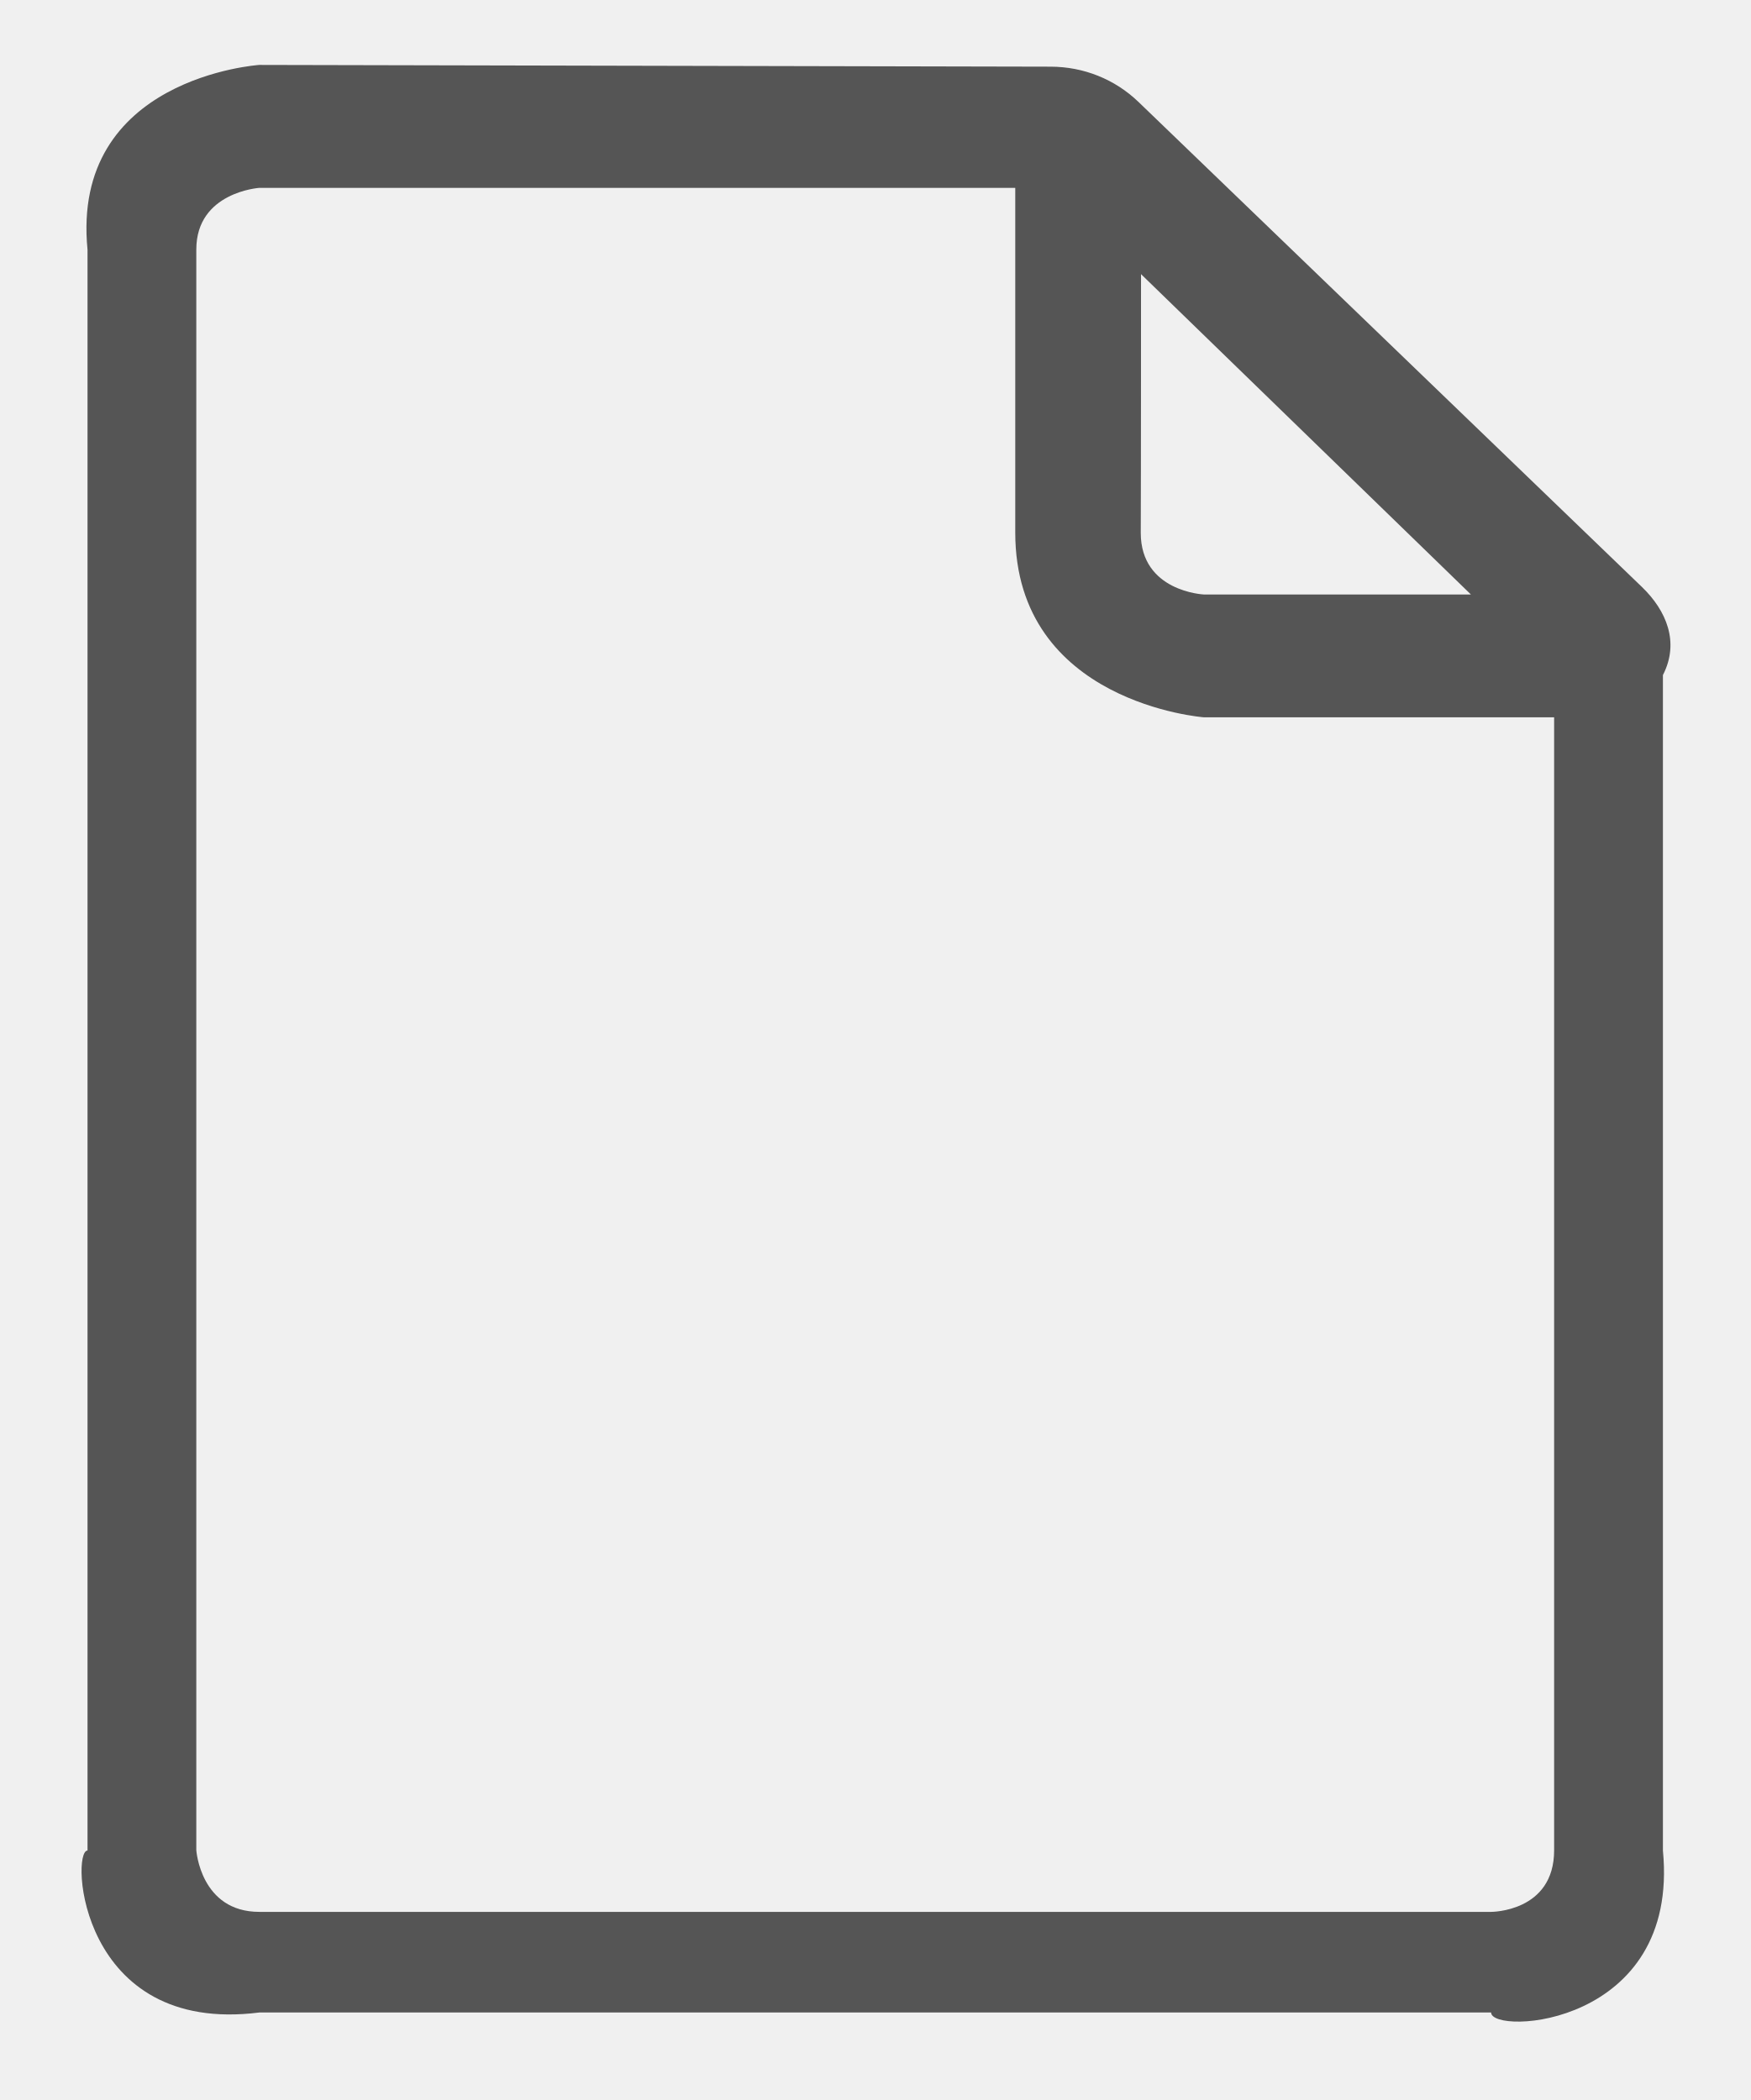
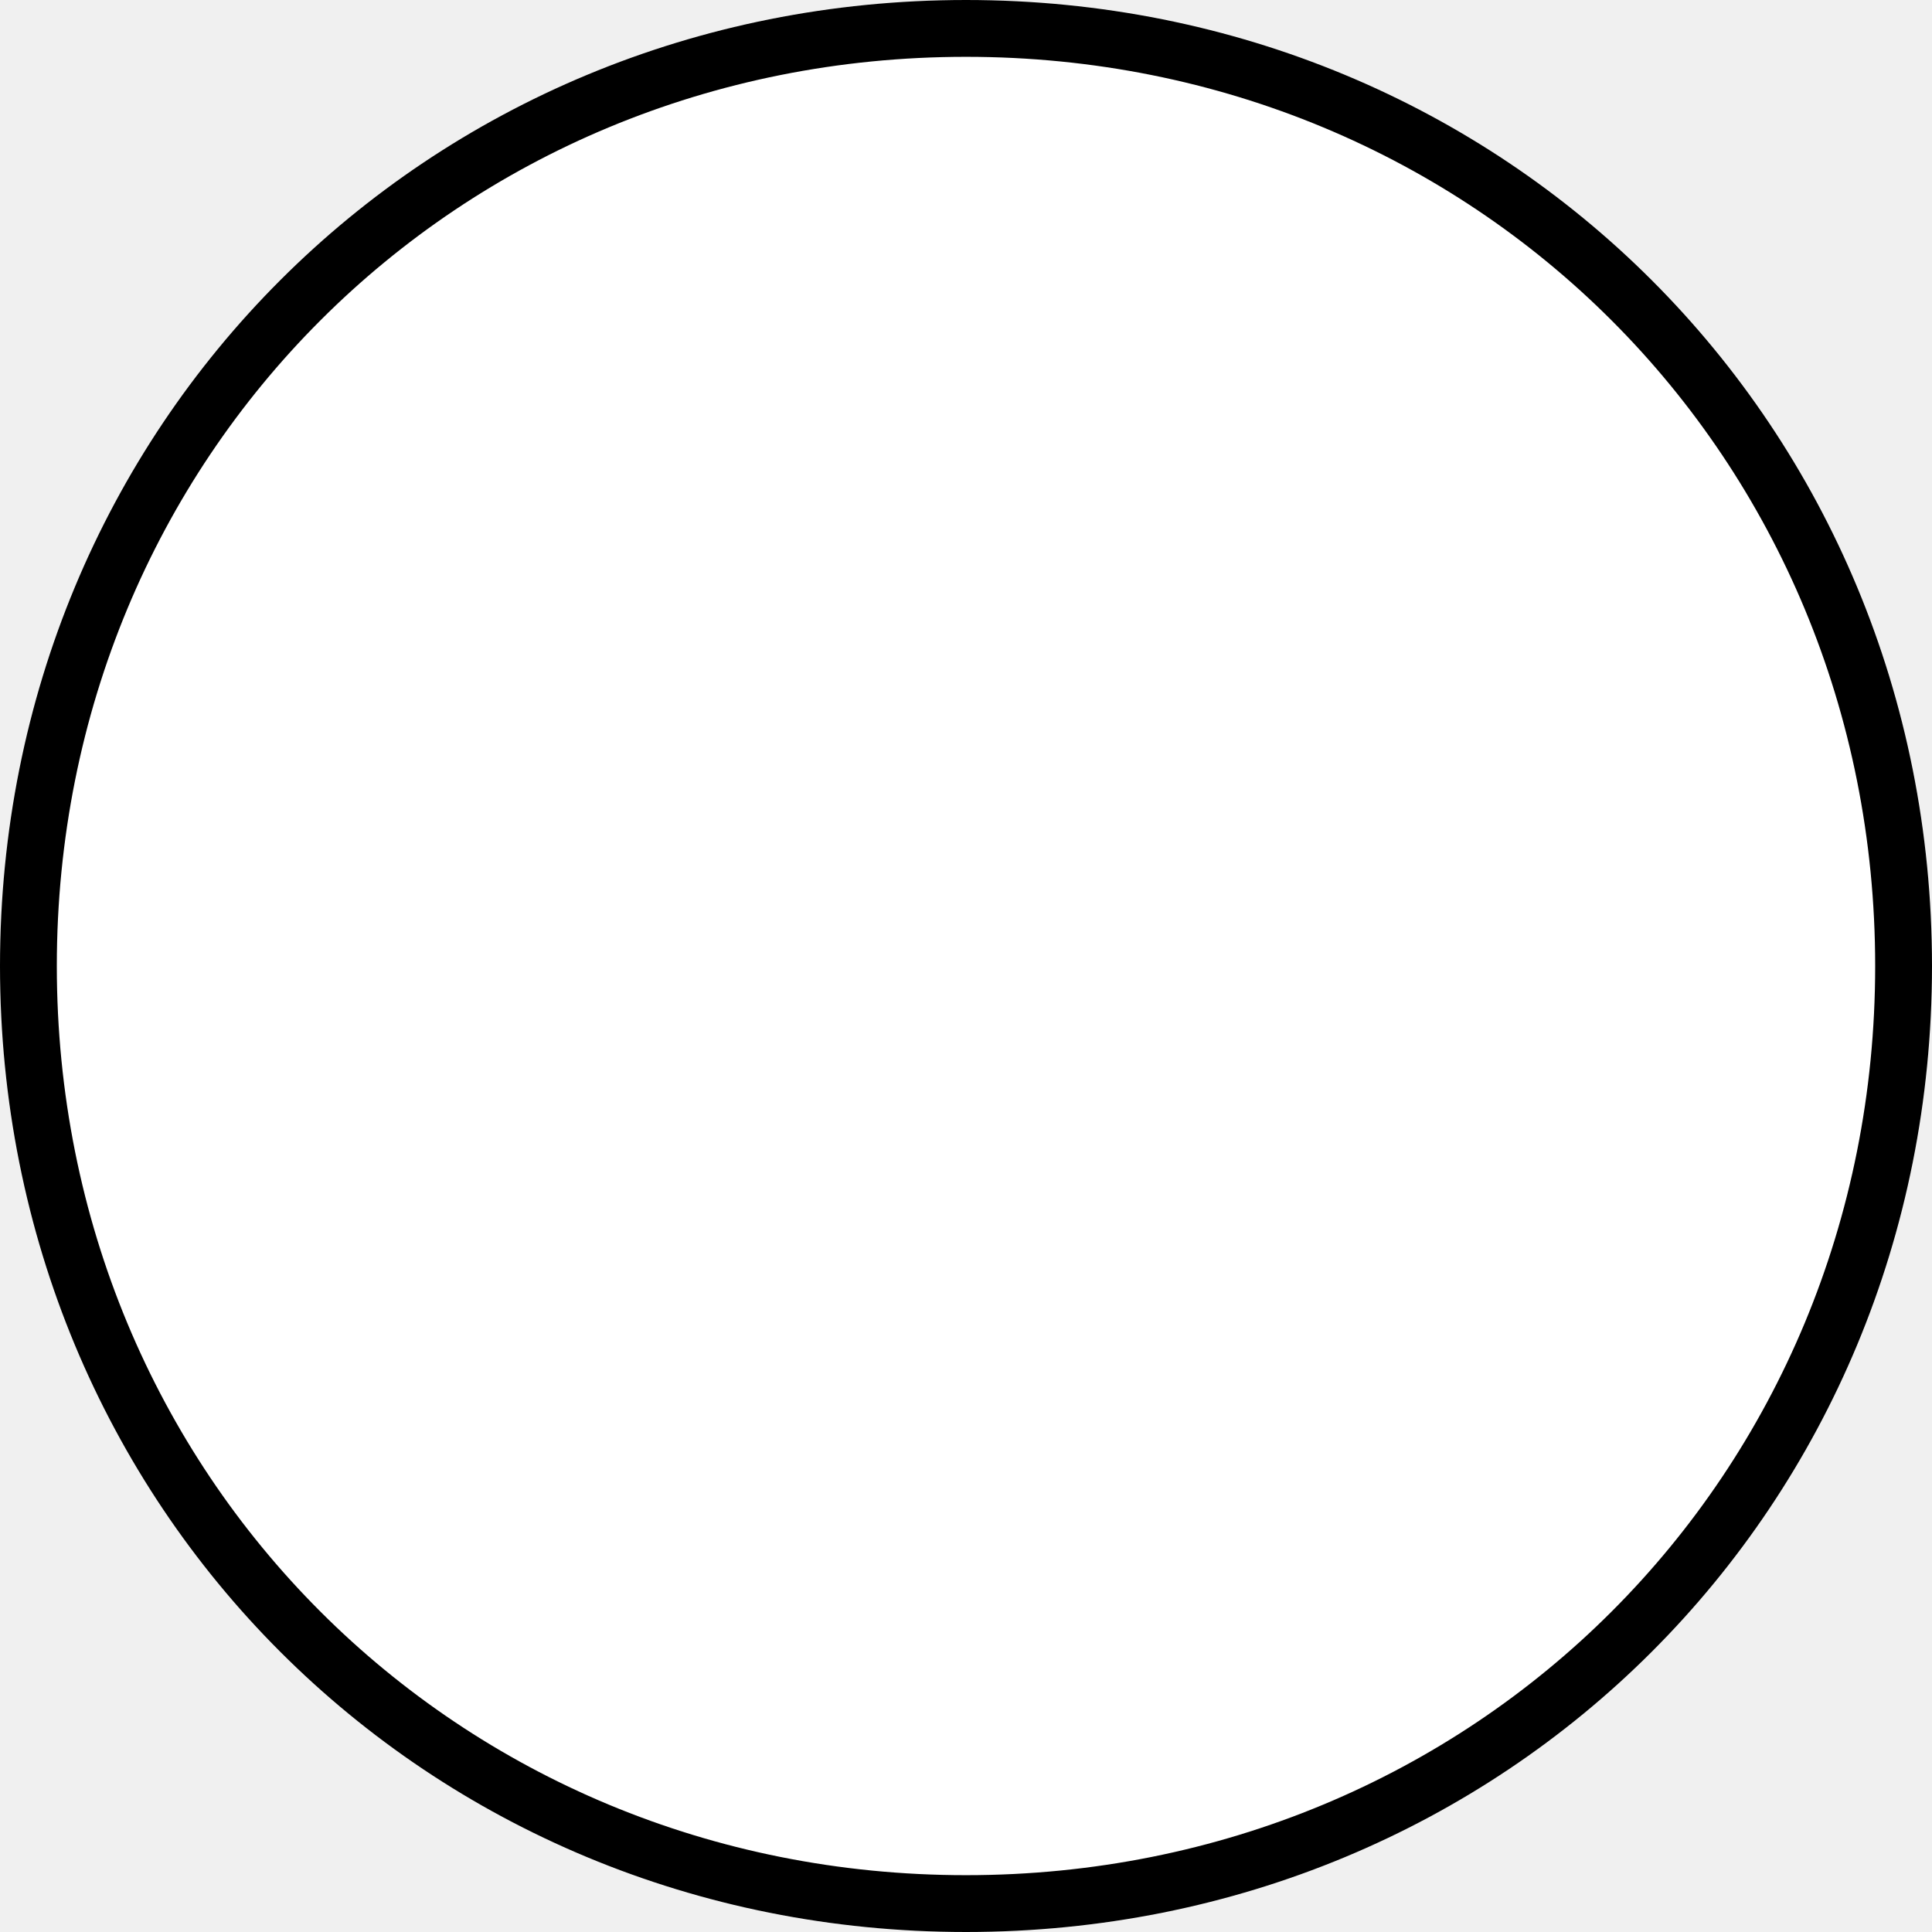
- <svg xmlns="http://www.w3.org/2000/svg" version="1.1" width="20px" height="24px">
-   <g transform="matrix(1 0 0 1 -2122 -2337 )">
-     <path d="M 19 7.715  C 19.194 7.338  19.037 6.976  18.762 6.71  L 13.008 1.165  C 12.739 0.906  12.381 0.762  12.003 0.762  L 2.963 0.742  C 2.963 0.742  0.806 0.883  1 2.854  L 1 21.149  C 0.806 21.149  0.902 23.261  2.963 23  L 17.037 23  C 17.037 23.261  19.194 23.162  19 21.149  L 19 7.715  Z M 13.034 6.09  C 13.037 5.418  13.037 3.133  13.037 3.133  L 16.806 6.794  L 13.754 6.794  C 13.754 6.794  13.034 6.762  13.034 6.09  Z M 17.757 8.198  L 17.757 21.146  C 17.757 21.853  17.037 21.85  17.037 21.85  L 2.963 21.85  C 2.291 21.85  2.243 21.146  2.243 21.146  L 2.243 2.851  C 2.243 2.195  2.963 2.147  2.963 2.147  L 11.6 2.147  L 11.6 6.086  C 11.6 8.038  13.757 8.198  13.757 8.198  L 17.757 8.198  Z " fill-rule="nonzero" fill="#555555" stroke="none" transform="matrix(1 0 0 1 2122 2337 )" />
+ <svg xmlns="http://www.w3.org/2000/svg" version="1.1" width="34px" height="34px">
+   <g transform="matrix(1 0 0 1 -528 -342 )">
+     <path d="M 545 342  C 554.52 342  562 349.48  562 359  C 562 368.52  554.52 376  545 376  C 535.48 376  528 368.52  528 359  C 528 349.48  535.48 342  545 342  Z " fill-rule="nonzero" fill="#ffffff" stroke="none" />
+     <path d="M 545 342.5  C 554.24 342.5  561.5 349.76  561.5 359  C 561.5 368.24  554.24 375.5  545 375.5  C 535.76 375.5  528.5 368.24  528.5 359  C 528.5 349.76  535.76 342.5  545 342.5  Z " stroke-width="1" stroke="#000000" fill="none" />
  </g>
</svg>
